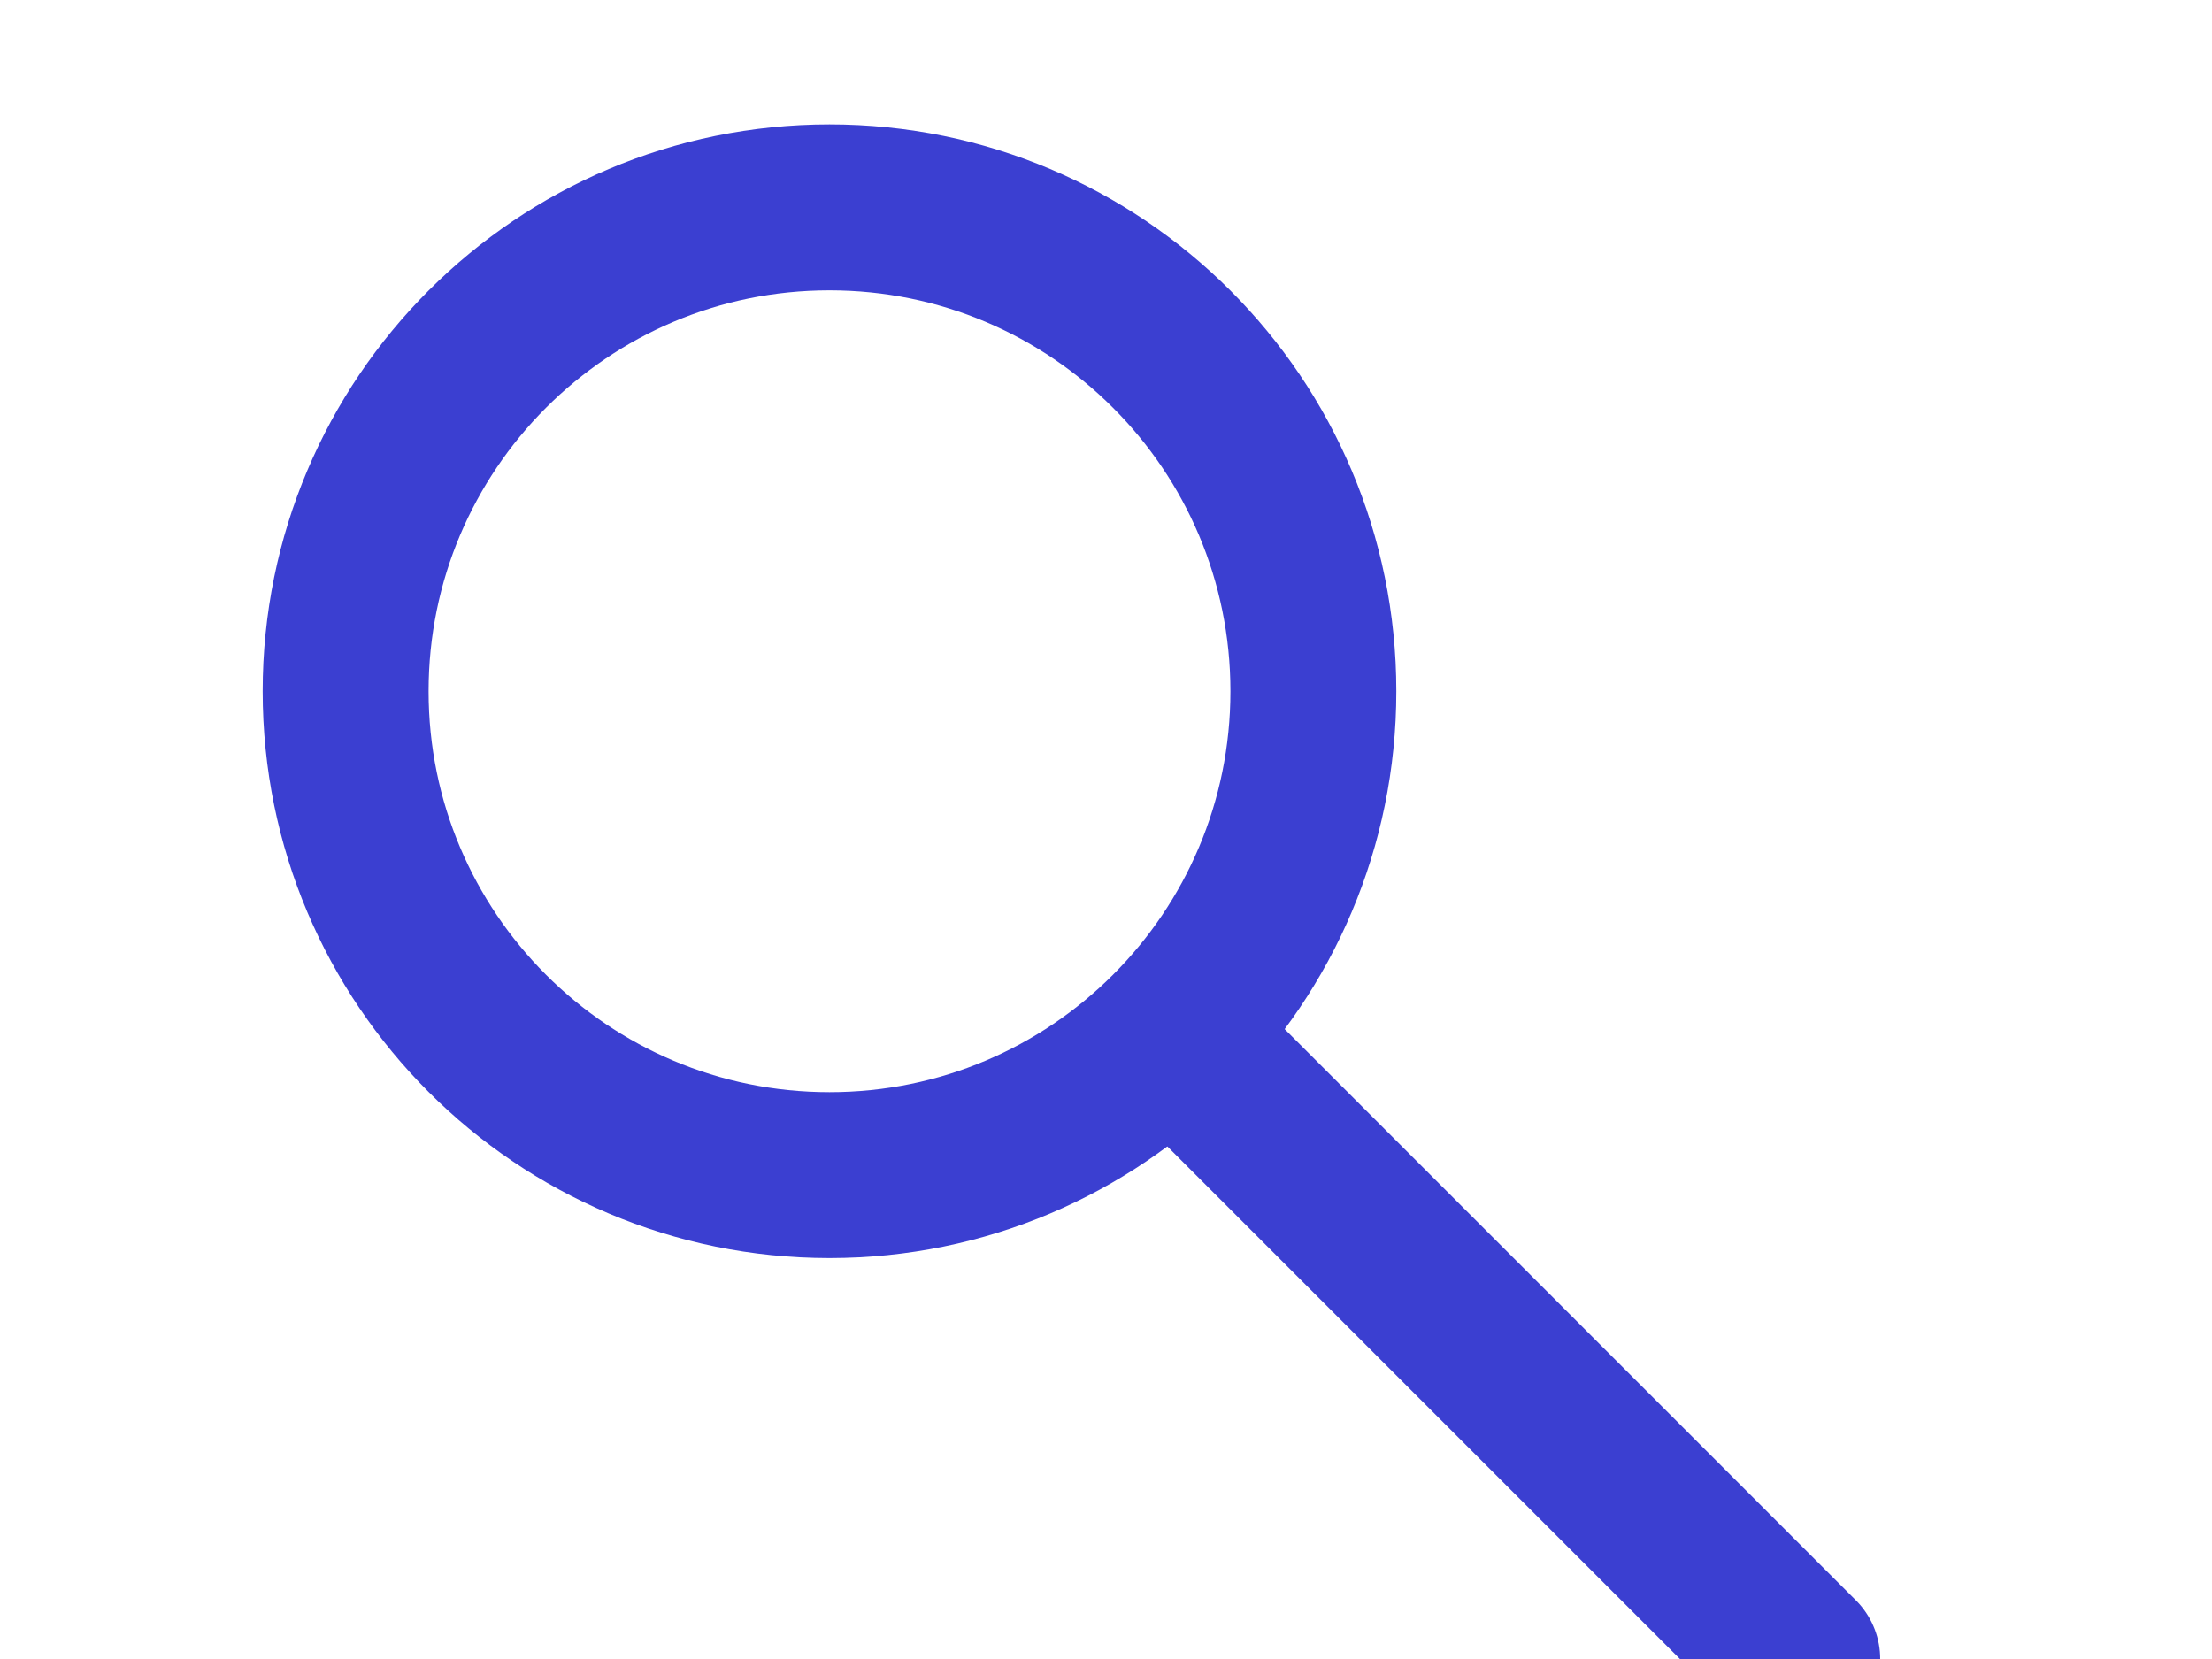
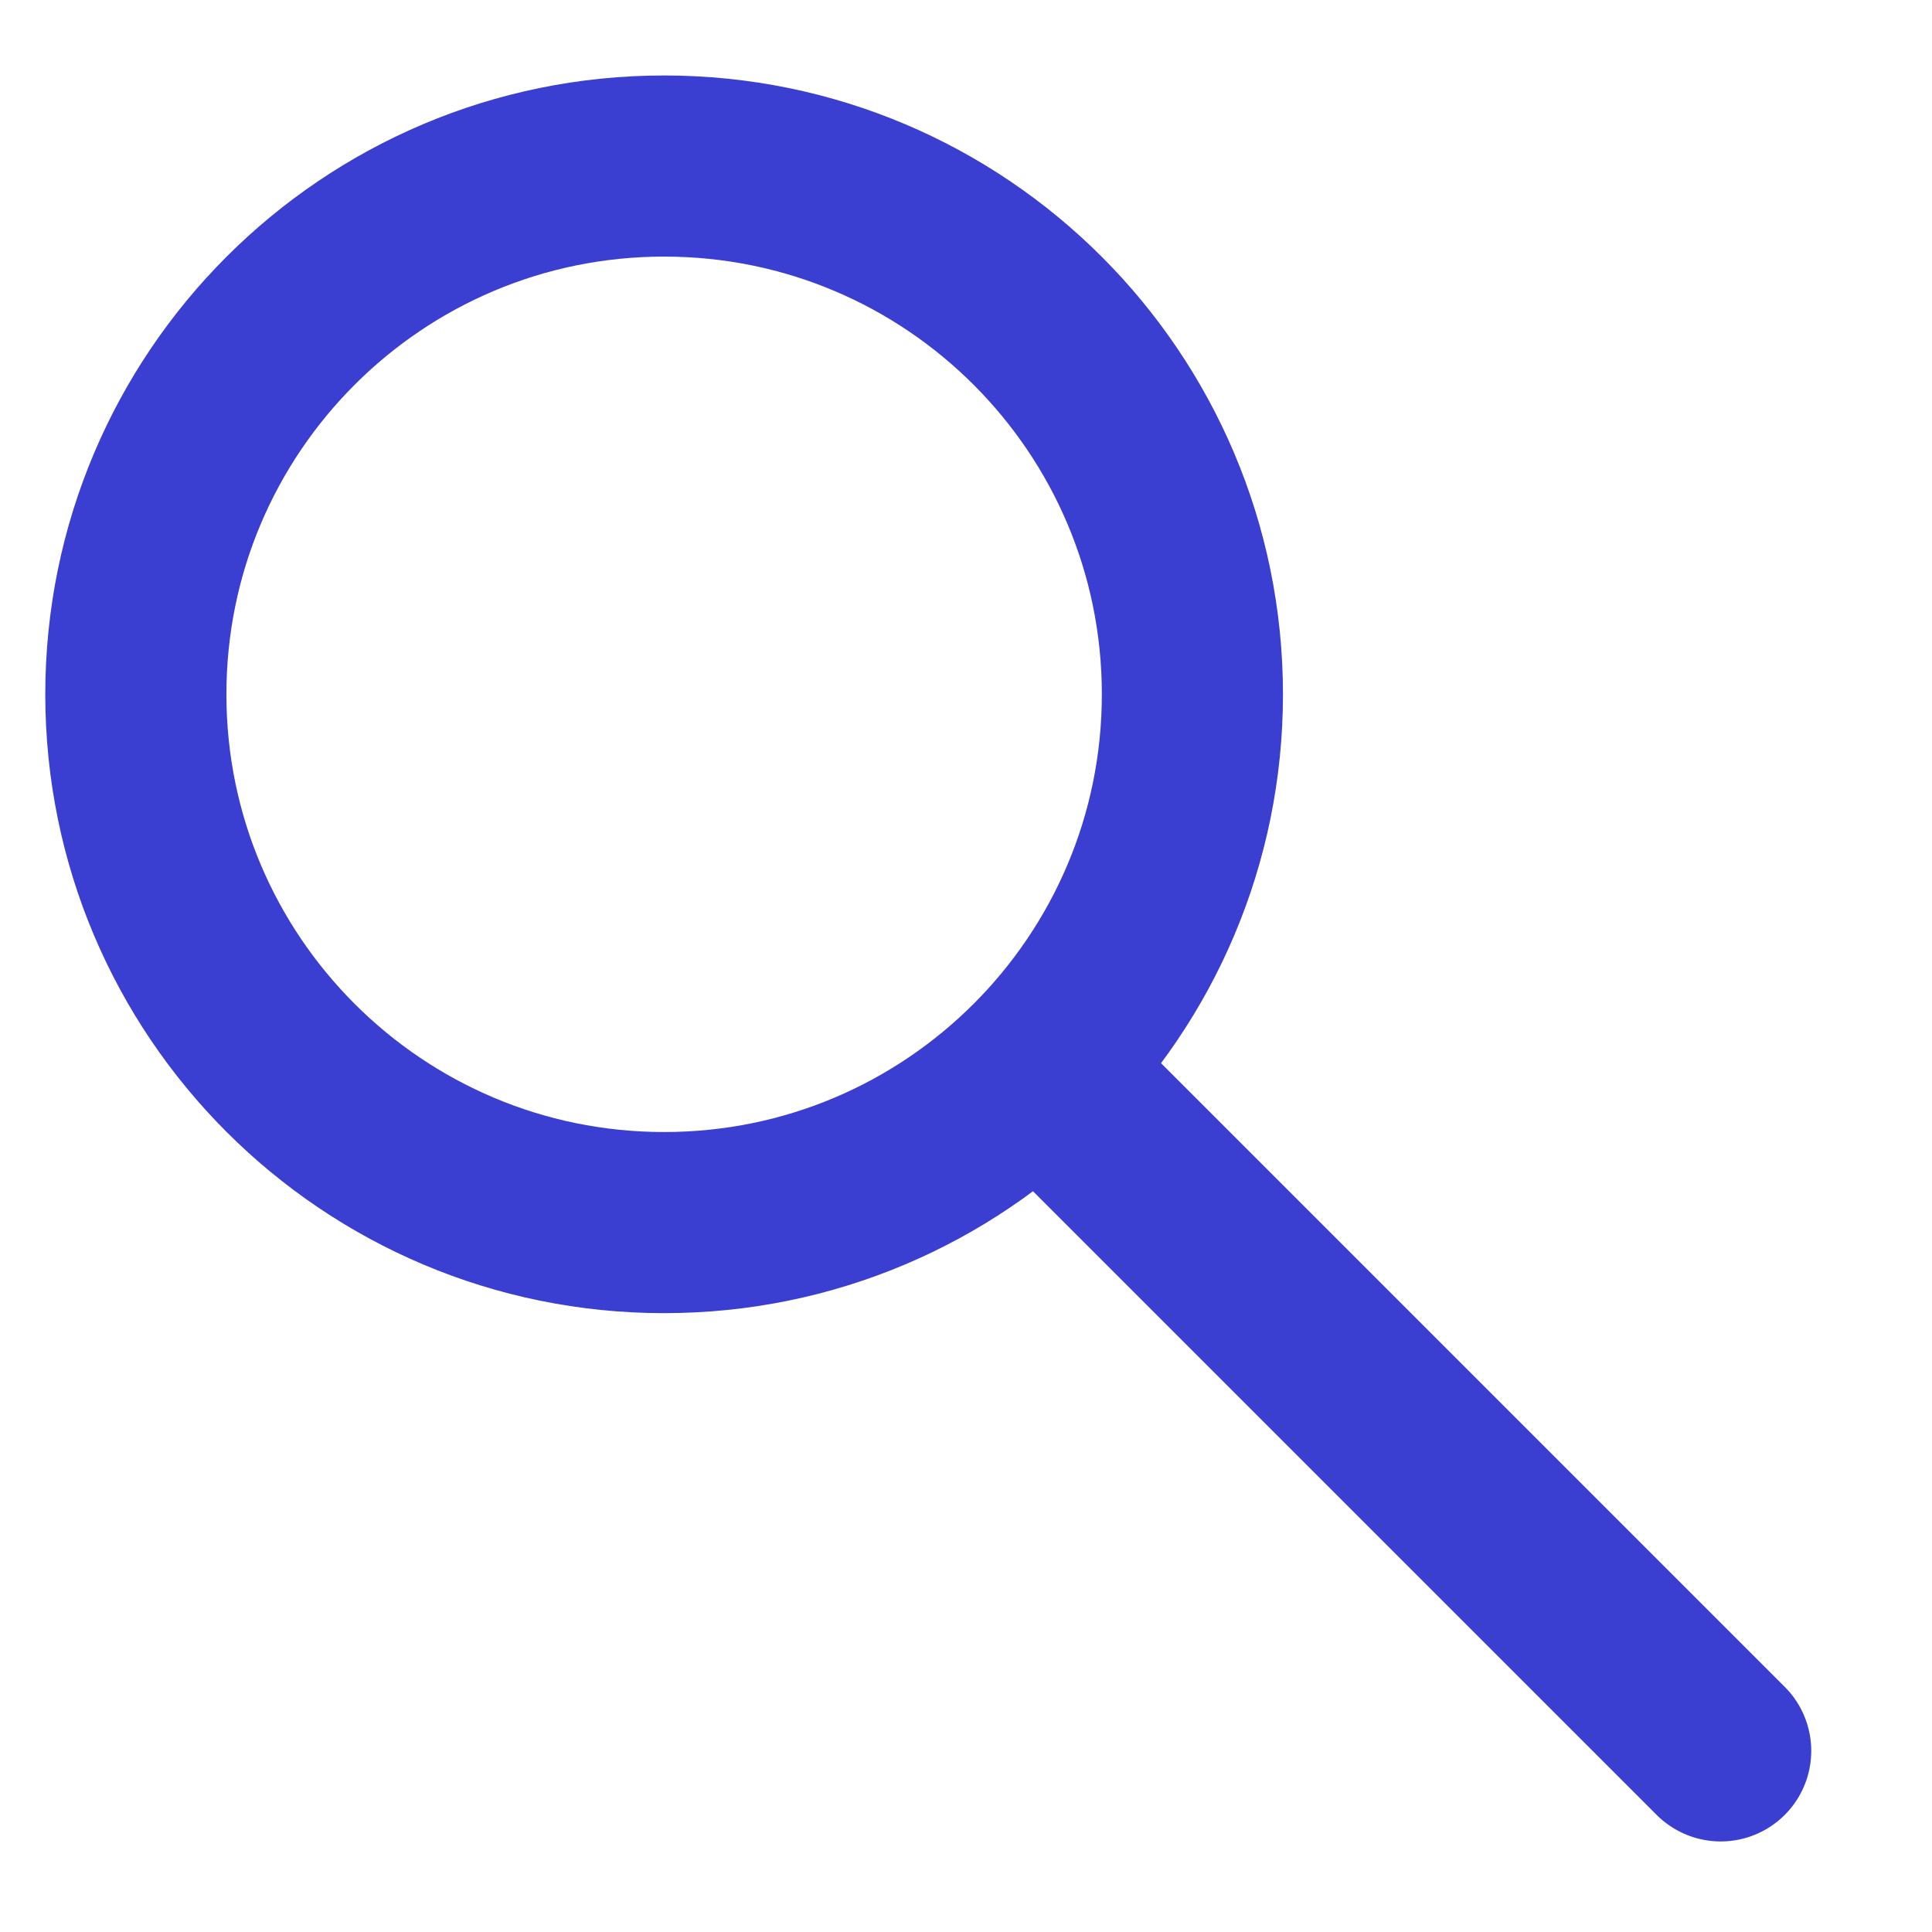
- <svg xmlns="http://www.w3.org/2000/svg" viewBox="0 0 160 120">
+ <svg xmlns="http://www.w3.org/2000/svg" viewBox="16 4 128 128">
  <g fill="none" stroke="#3b3fd1" stroke-width="12" stroke-linecap="round" stroke-linejoin="round" vector-effect="non-scaling-stroke">
    <circle cx="60" cy="50" r="35" />
    <path d="M85 75 L130 120" />
  </g>
</svg>
